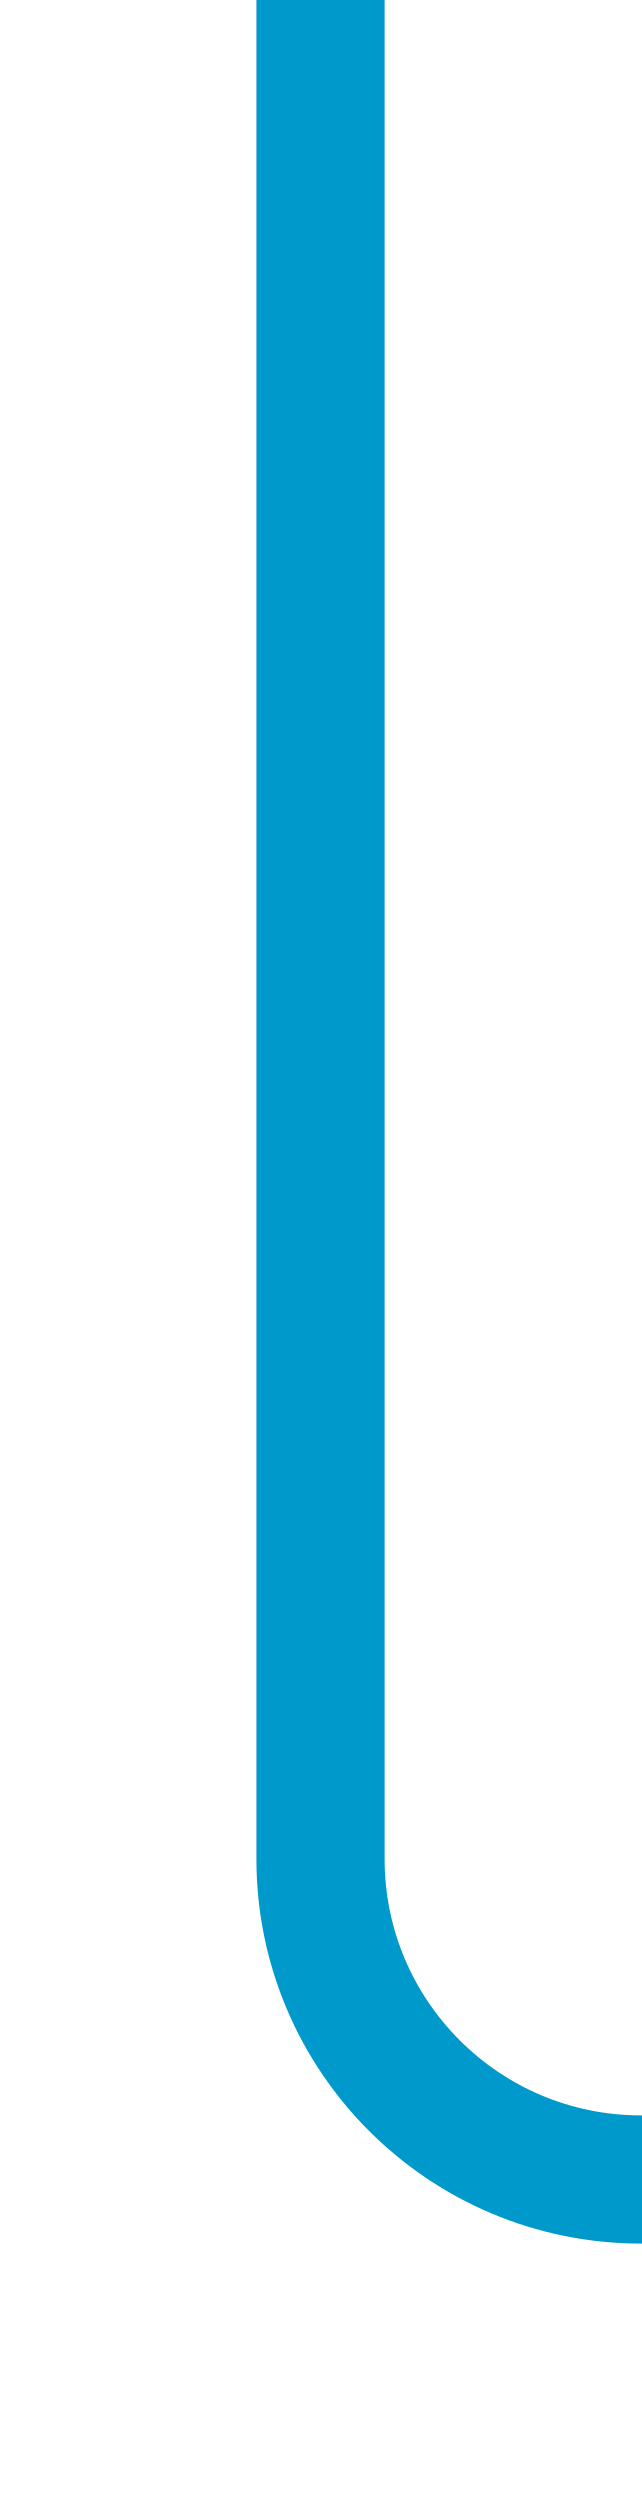
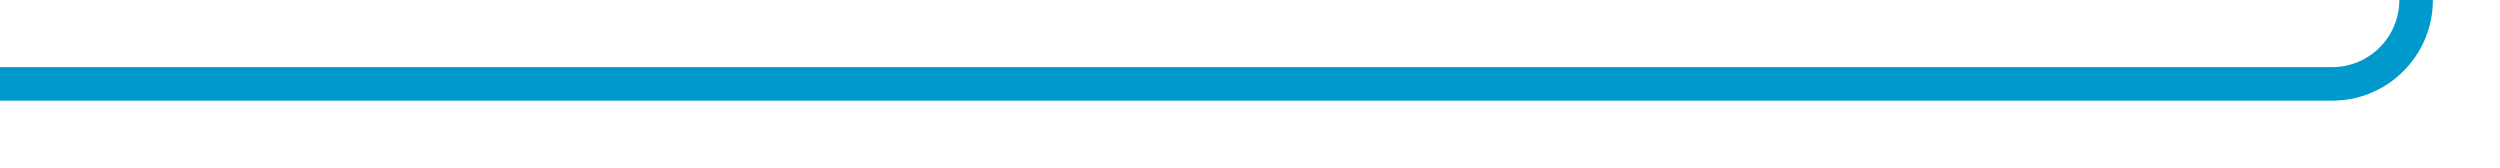
- <svg xmlns="http://www.w3.org/2000/svg" version="1.1" width="10px" height="39px" preserveAspectRatio="xMidYMin meet" viewBox="235 412 8 39">
-   <path d="M 397 446  L 244 446  A 5 5 0 0 1 239 441 L 239 412  " stroke-width="2" stroke-dasharray="0" stroke="rgba(0, 153, 204, 1)" fill="none" class="stroke" />
+ <svg xmlns="http://www.w3.org/2000/svg" version="1.1" width="149px" height="10px" preserveAspectRatio="xMinYMid meet" viewBox="300 391 149 8">
+   <path d="M 444 345  L 444 390  A 5 5 0 0 1 439 395 L 300 395  " stroke-width="2" stroke-dasharray="0" stroke="rgba(0, 153, 204, 1)" fill="none" class="stroke" />
</svg>
